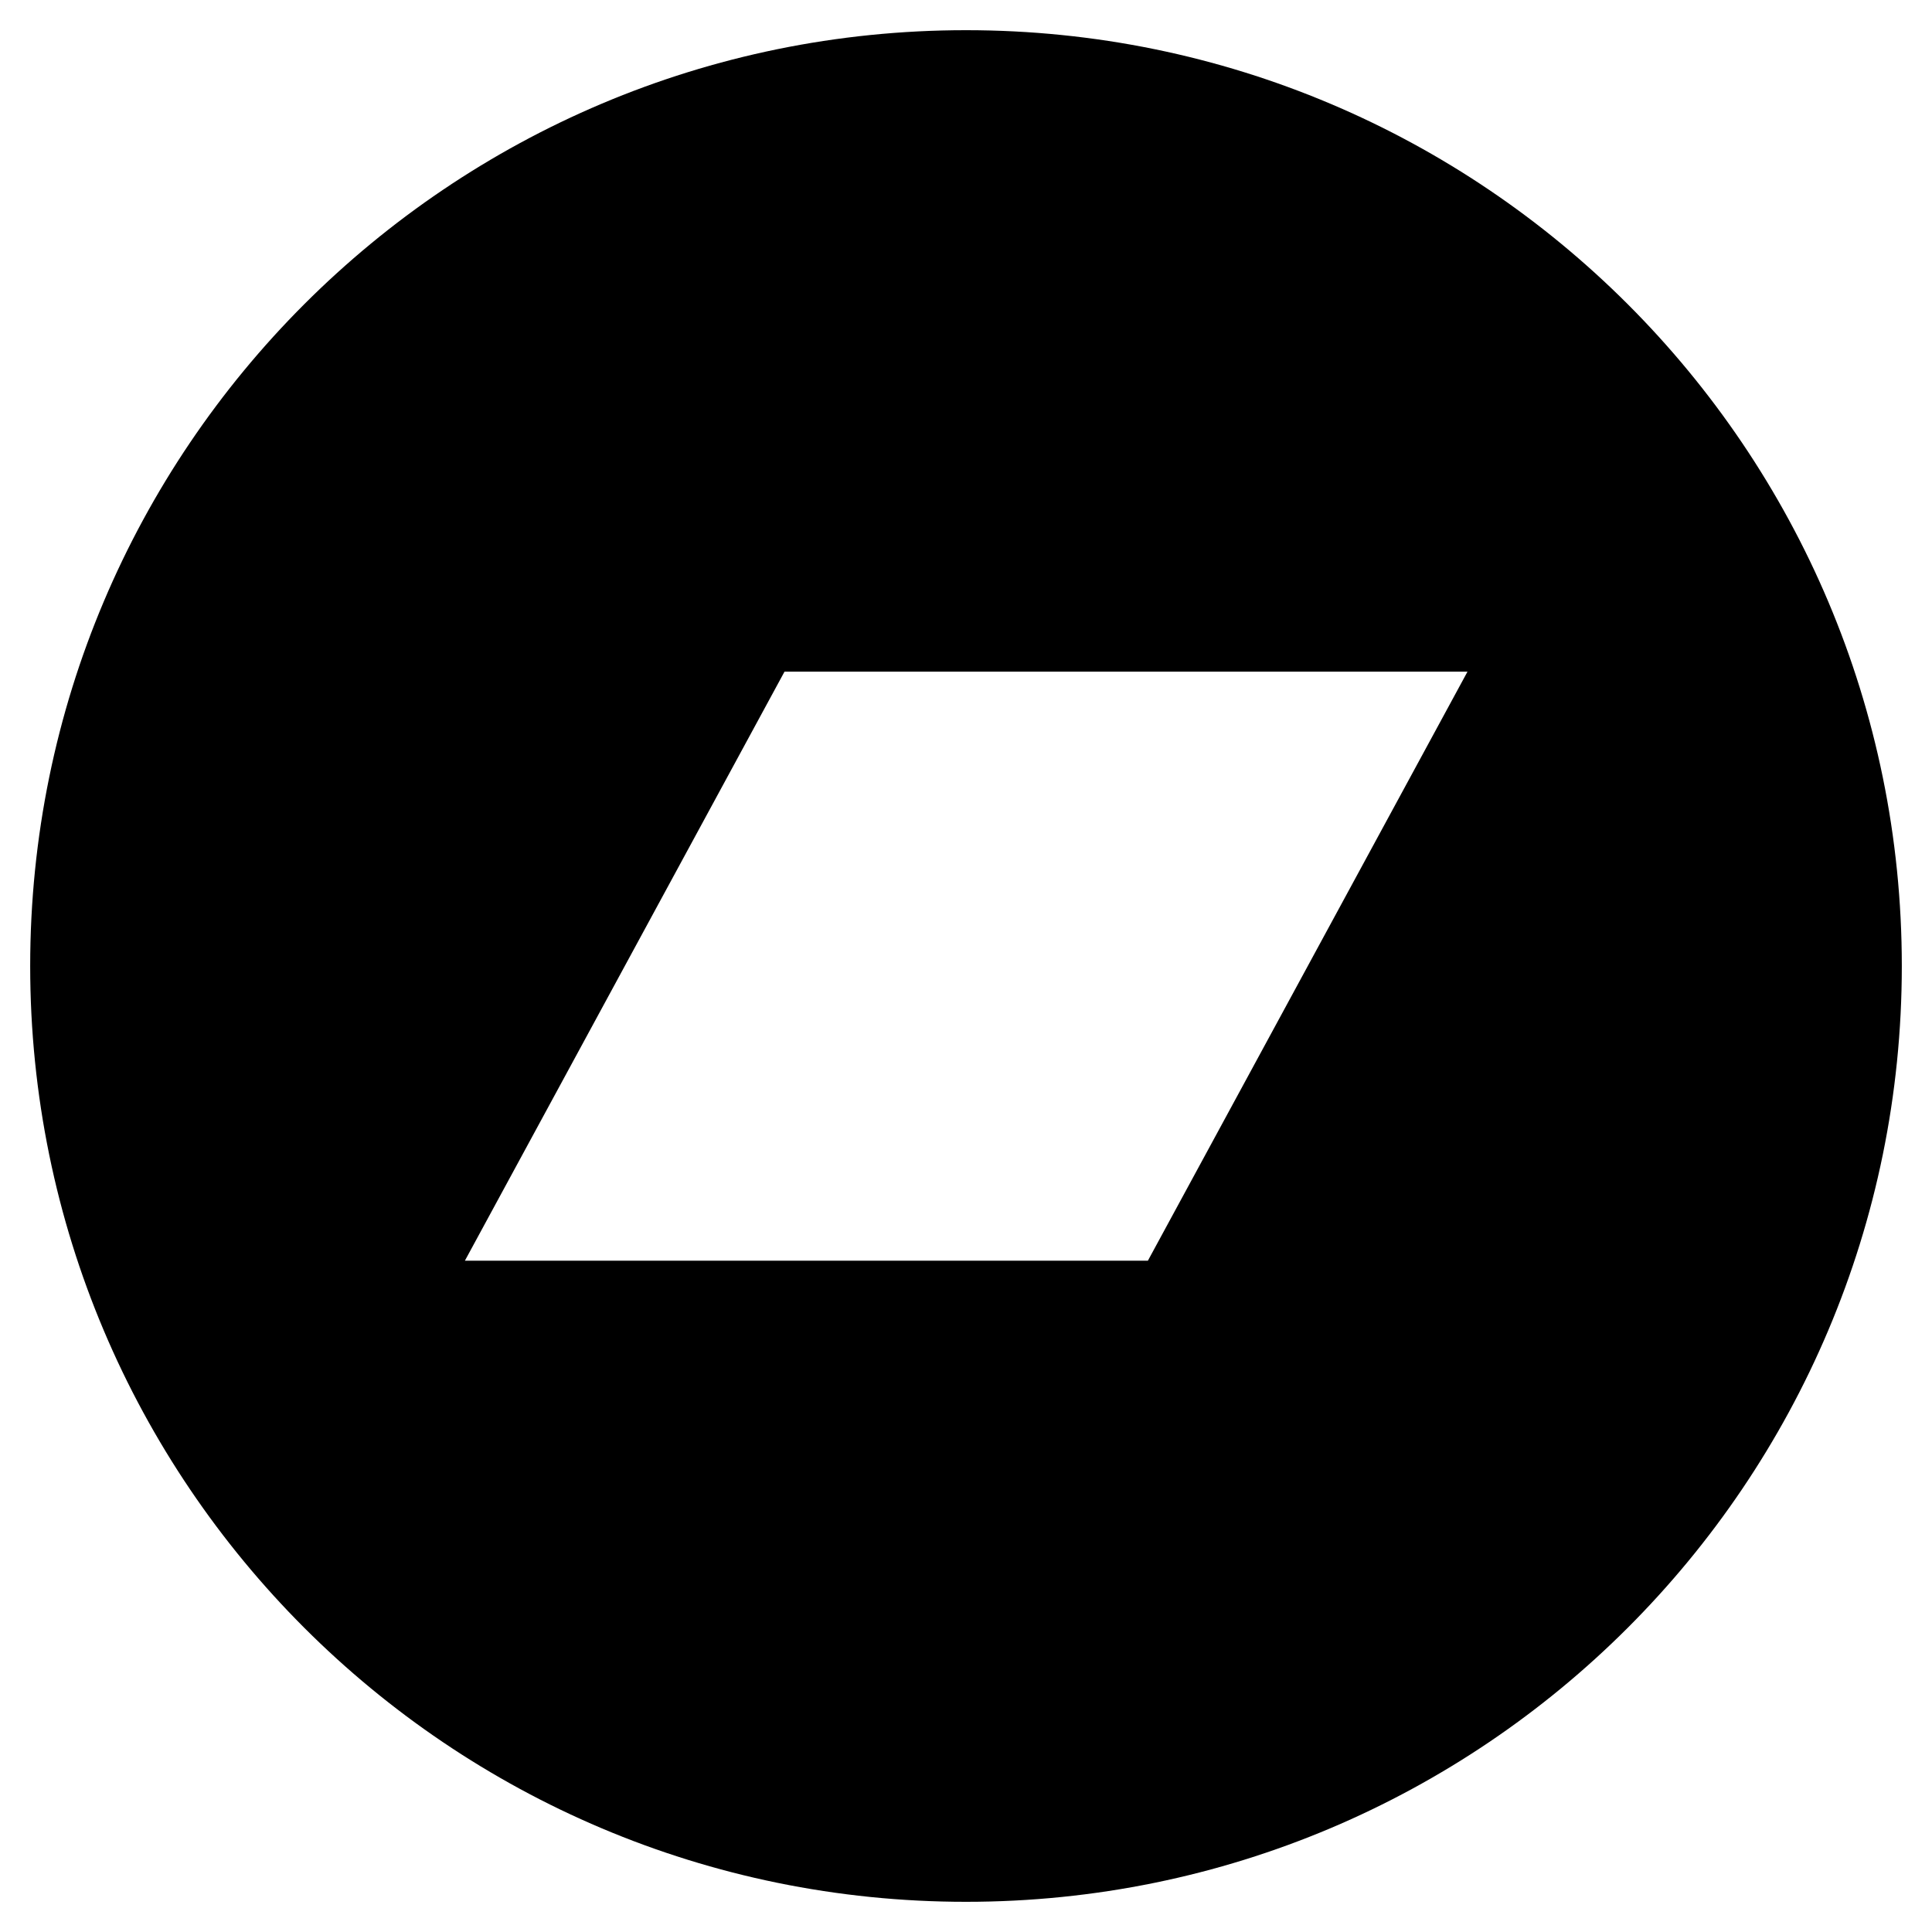
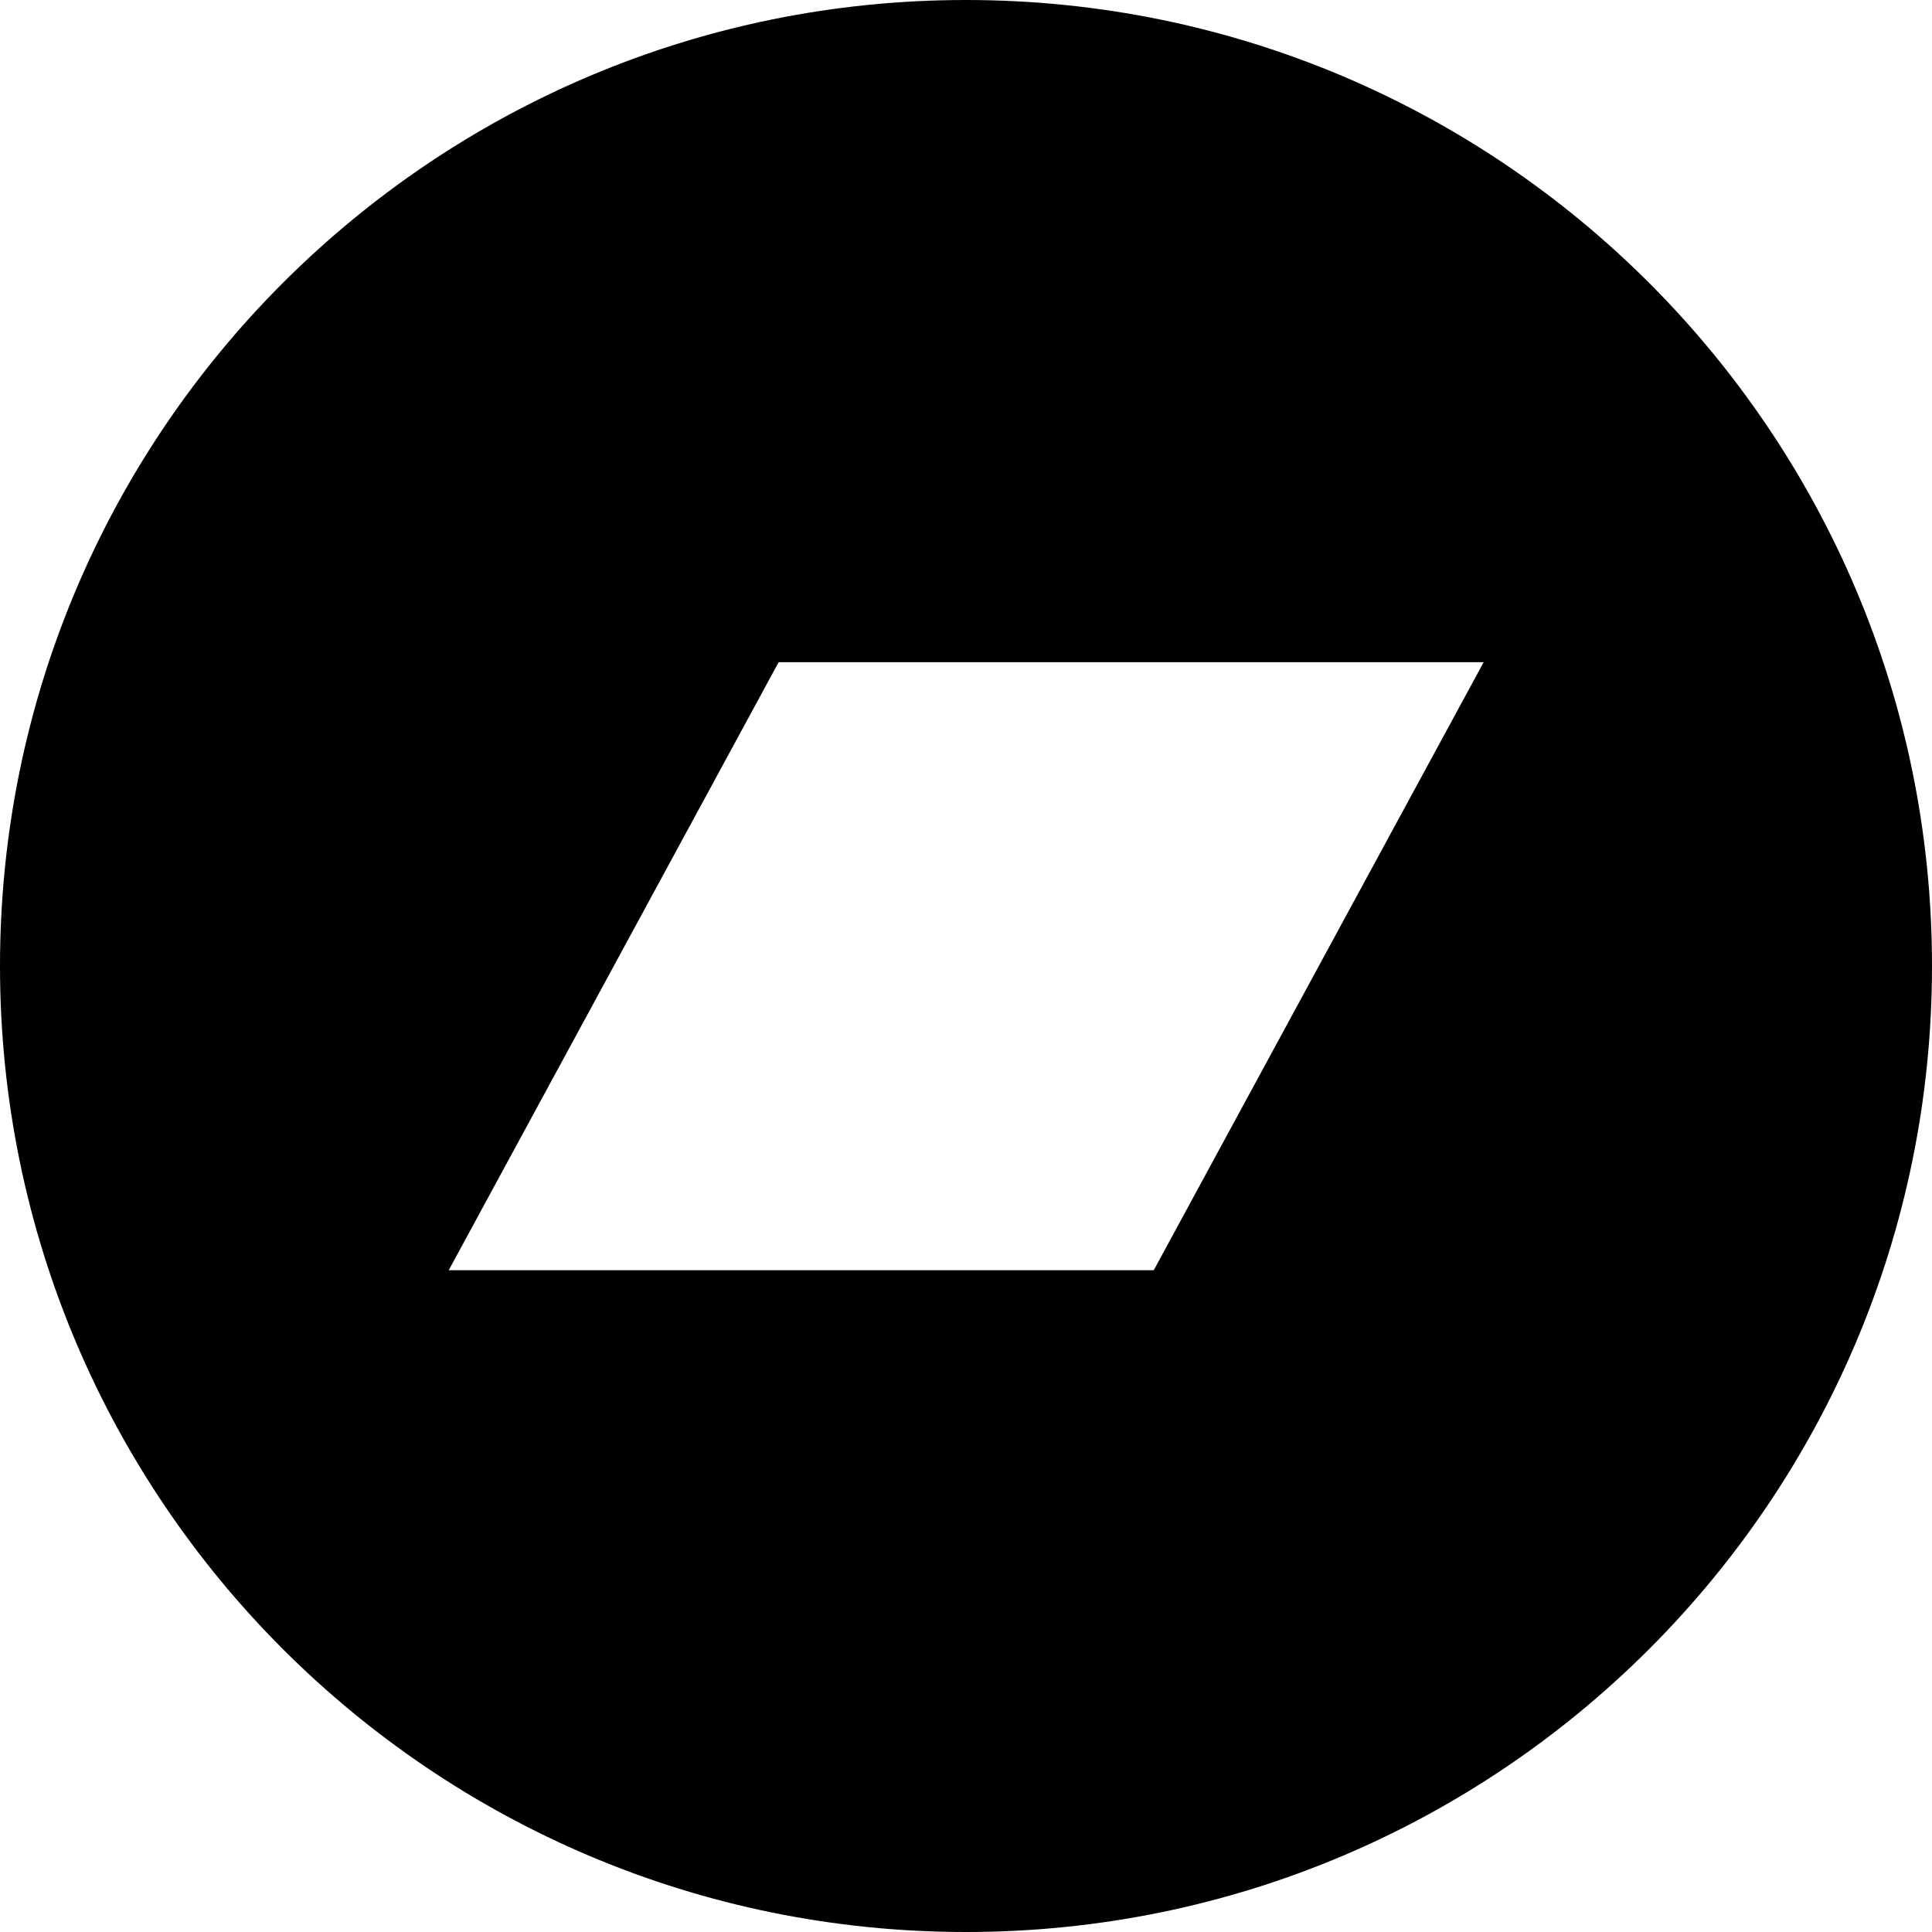
- <svg xmlns="http://www.w3.org/2000/svg" viewBox="64 64 512 512">
+ <svg xmlns="http://www.w3.org/2000/svg" viewBox="72 72 496 496">
  <path fill="currentColor" d="M320 72C183 72 72 183 72 320C72 457 183 568 320 568C457 568 568 457 568 320C568 183 457 72 320 72zM368.2 398.1L187.2 398.1L271.9 242L452.9 242L368.2 398.1z" />
</svg>
